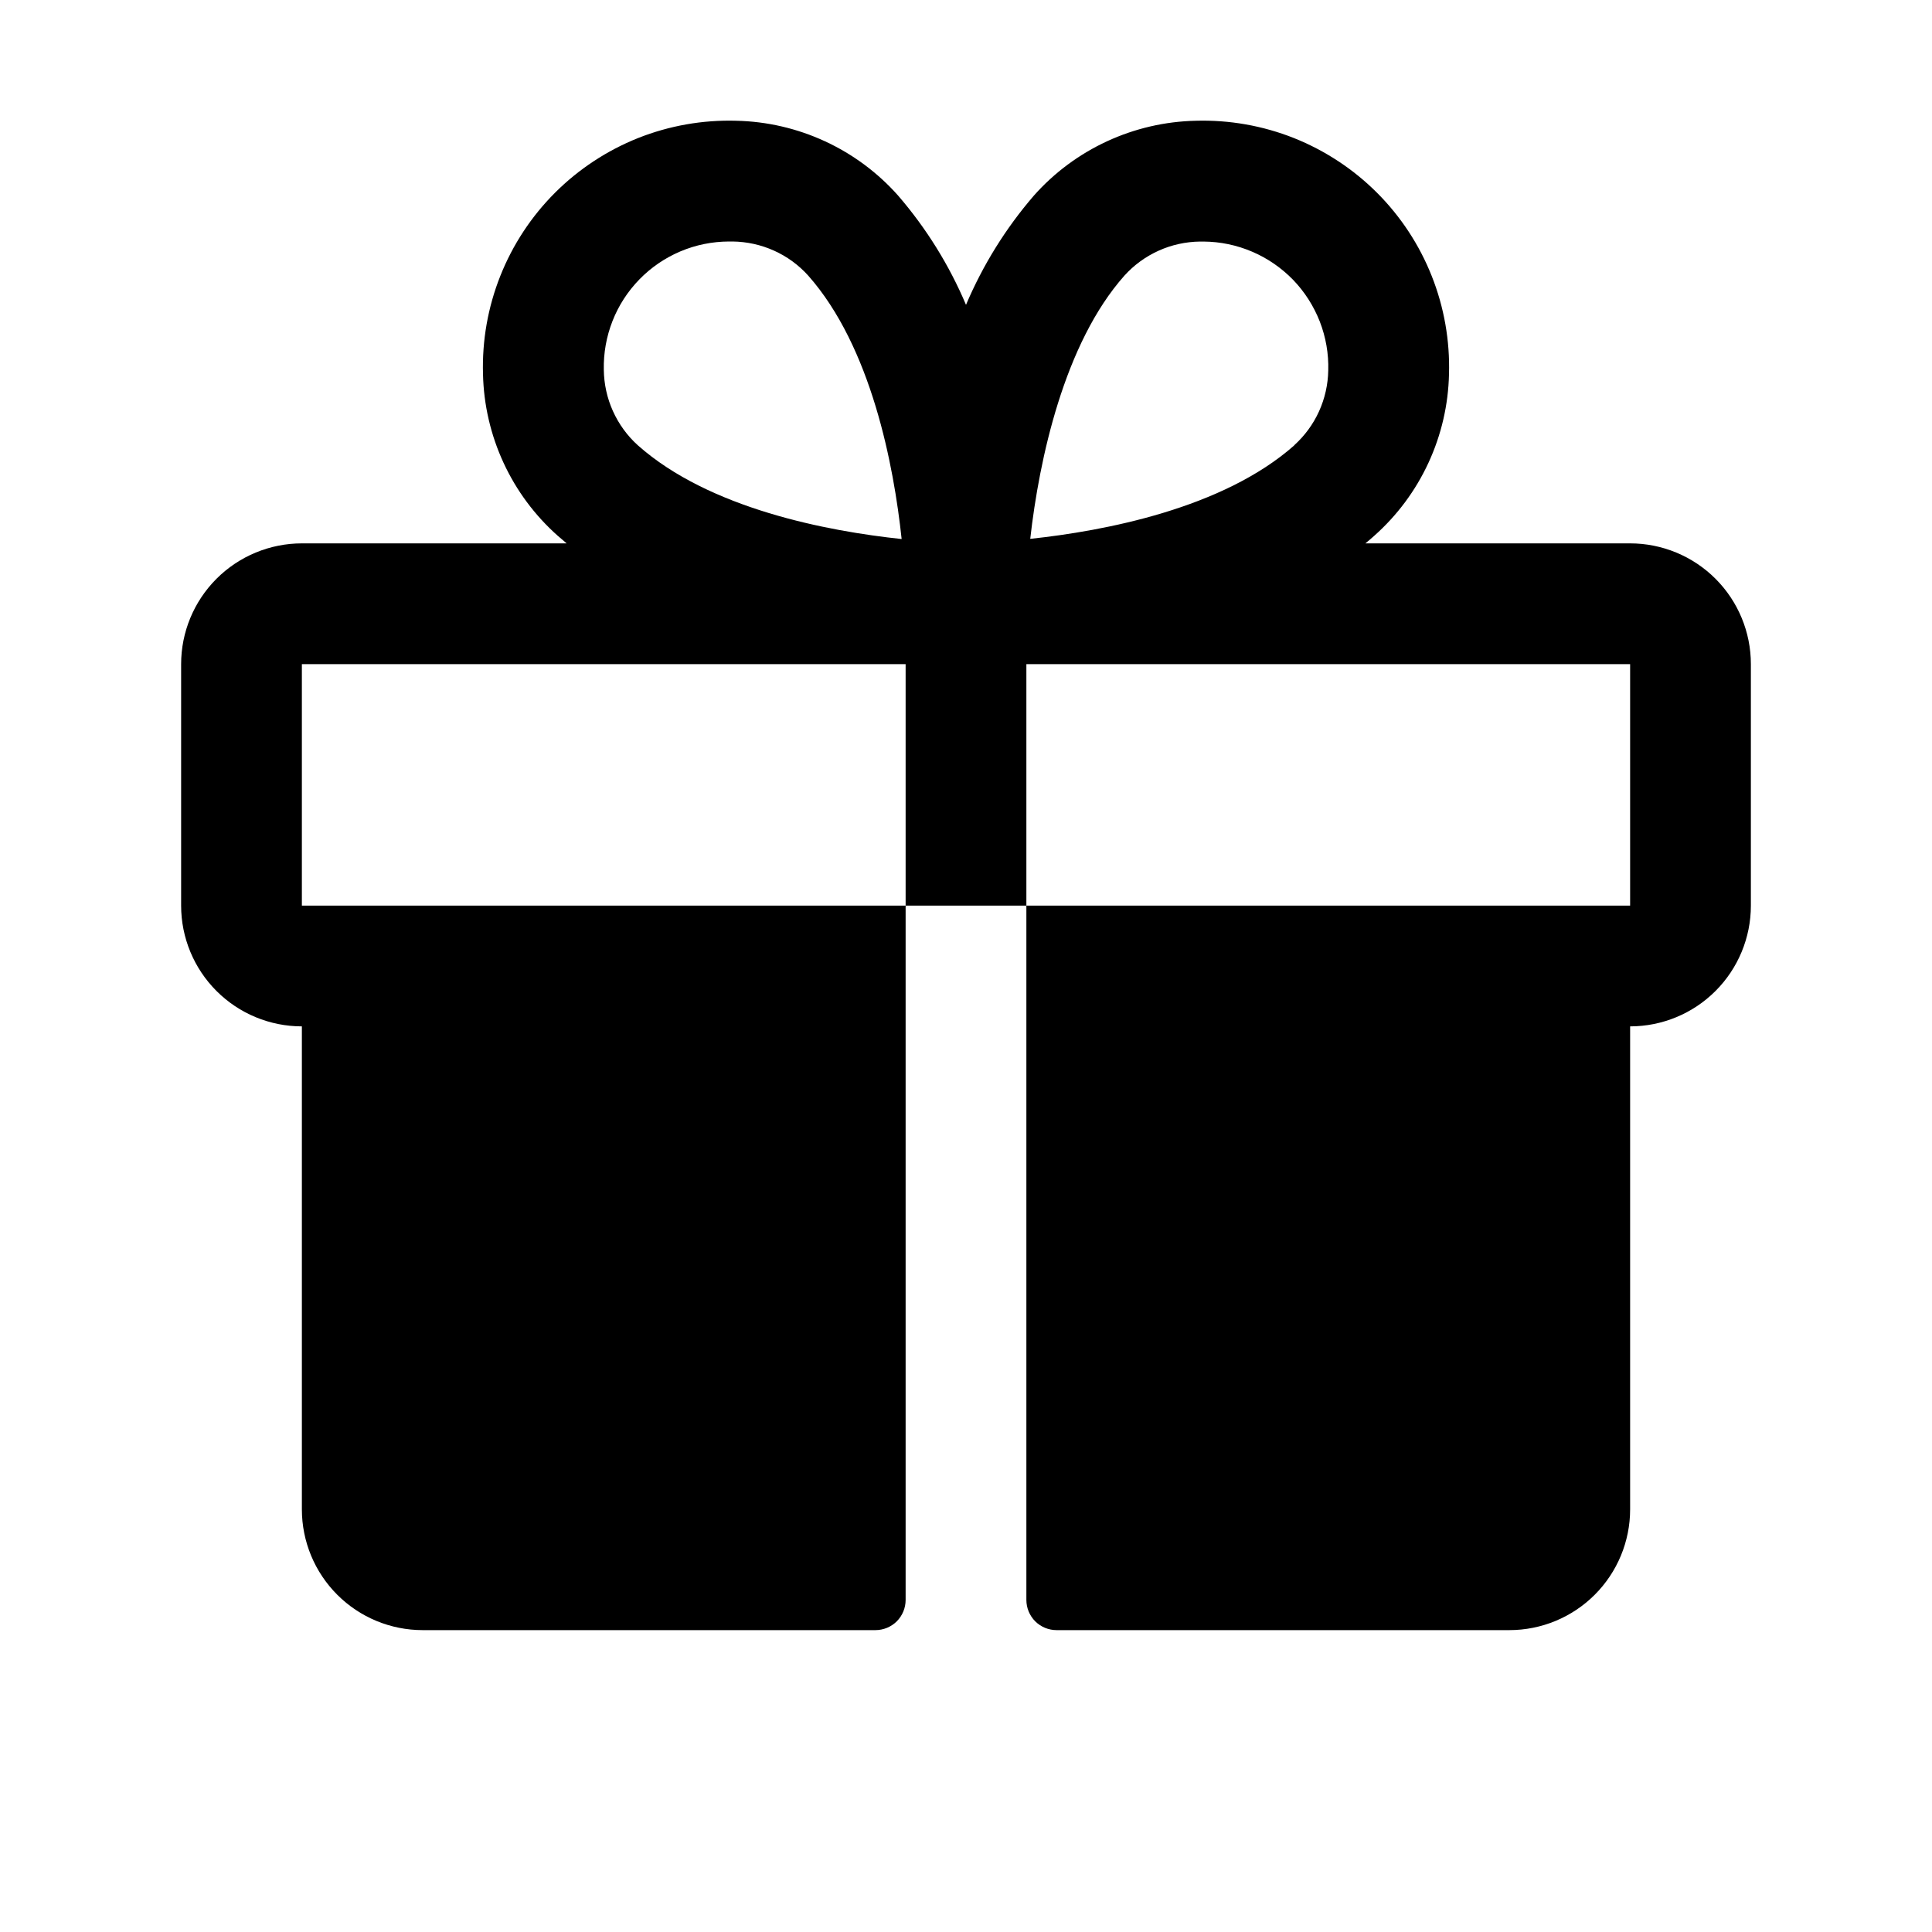
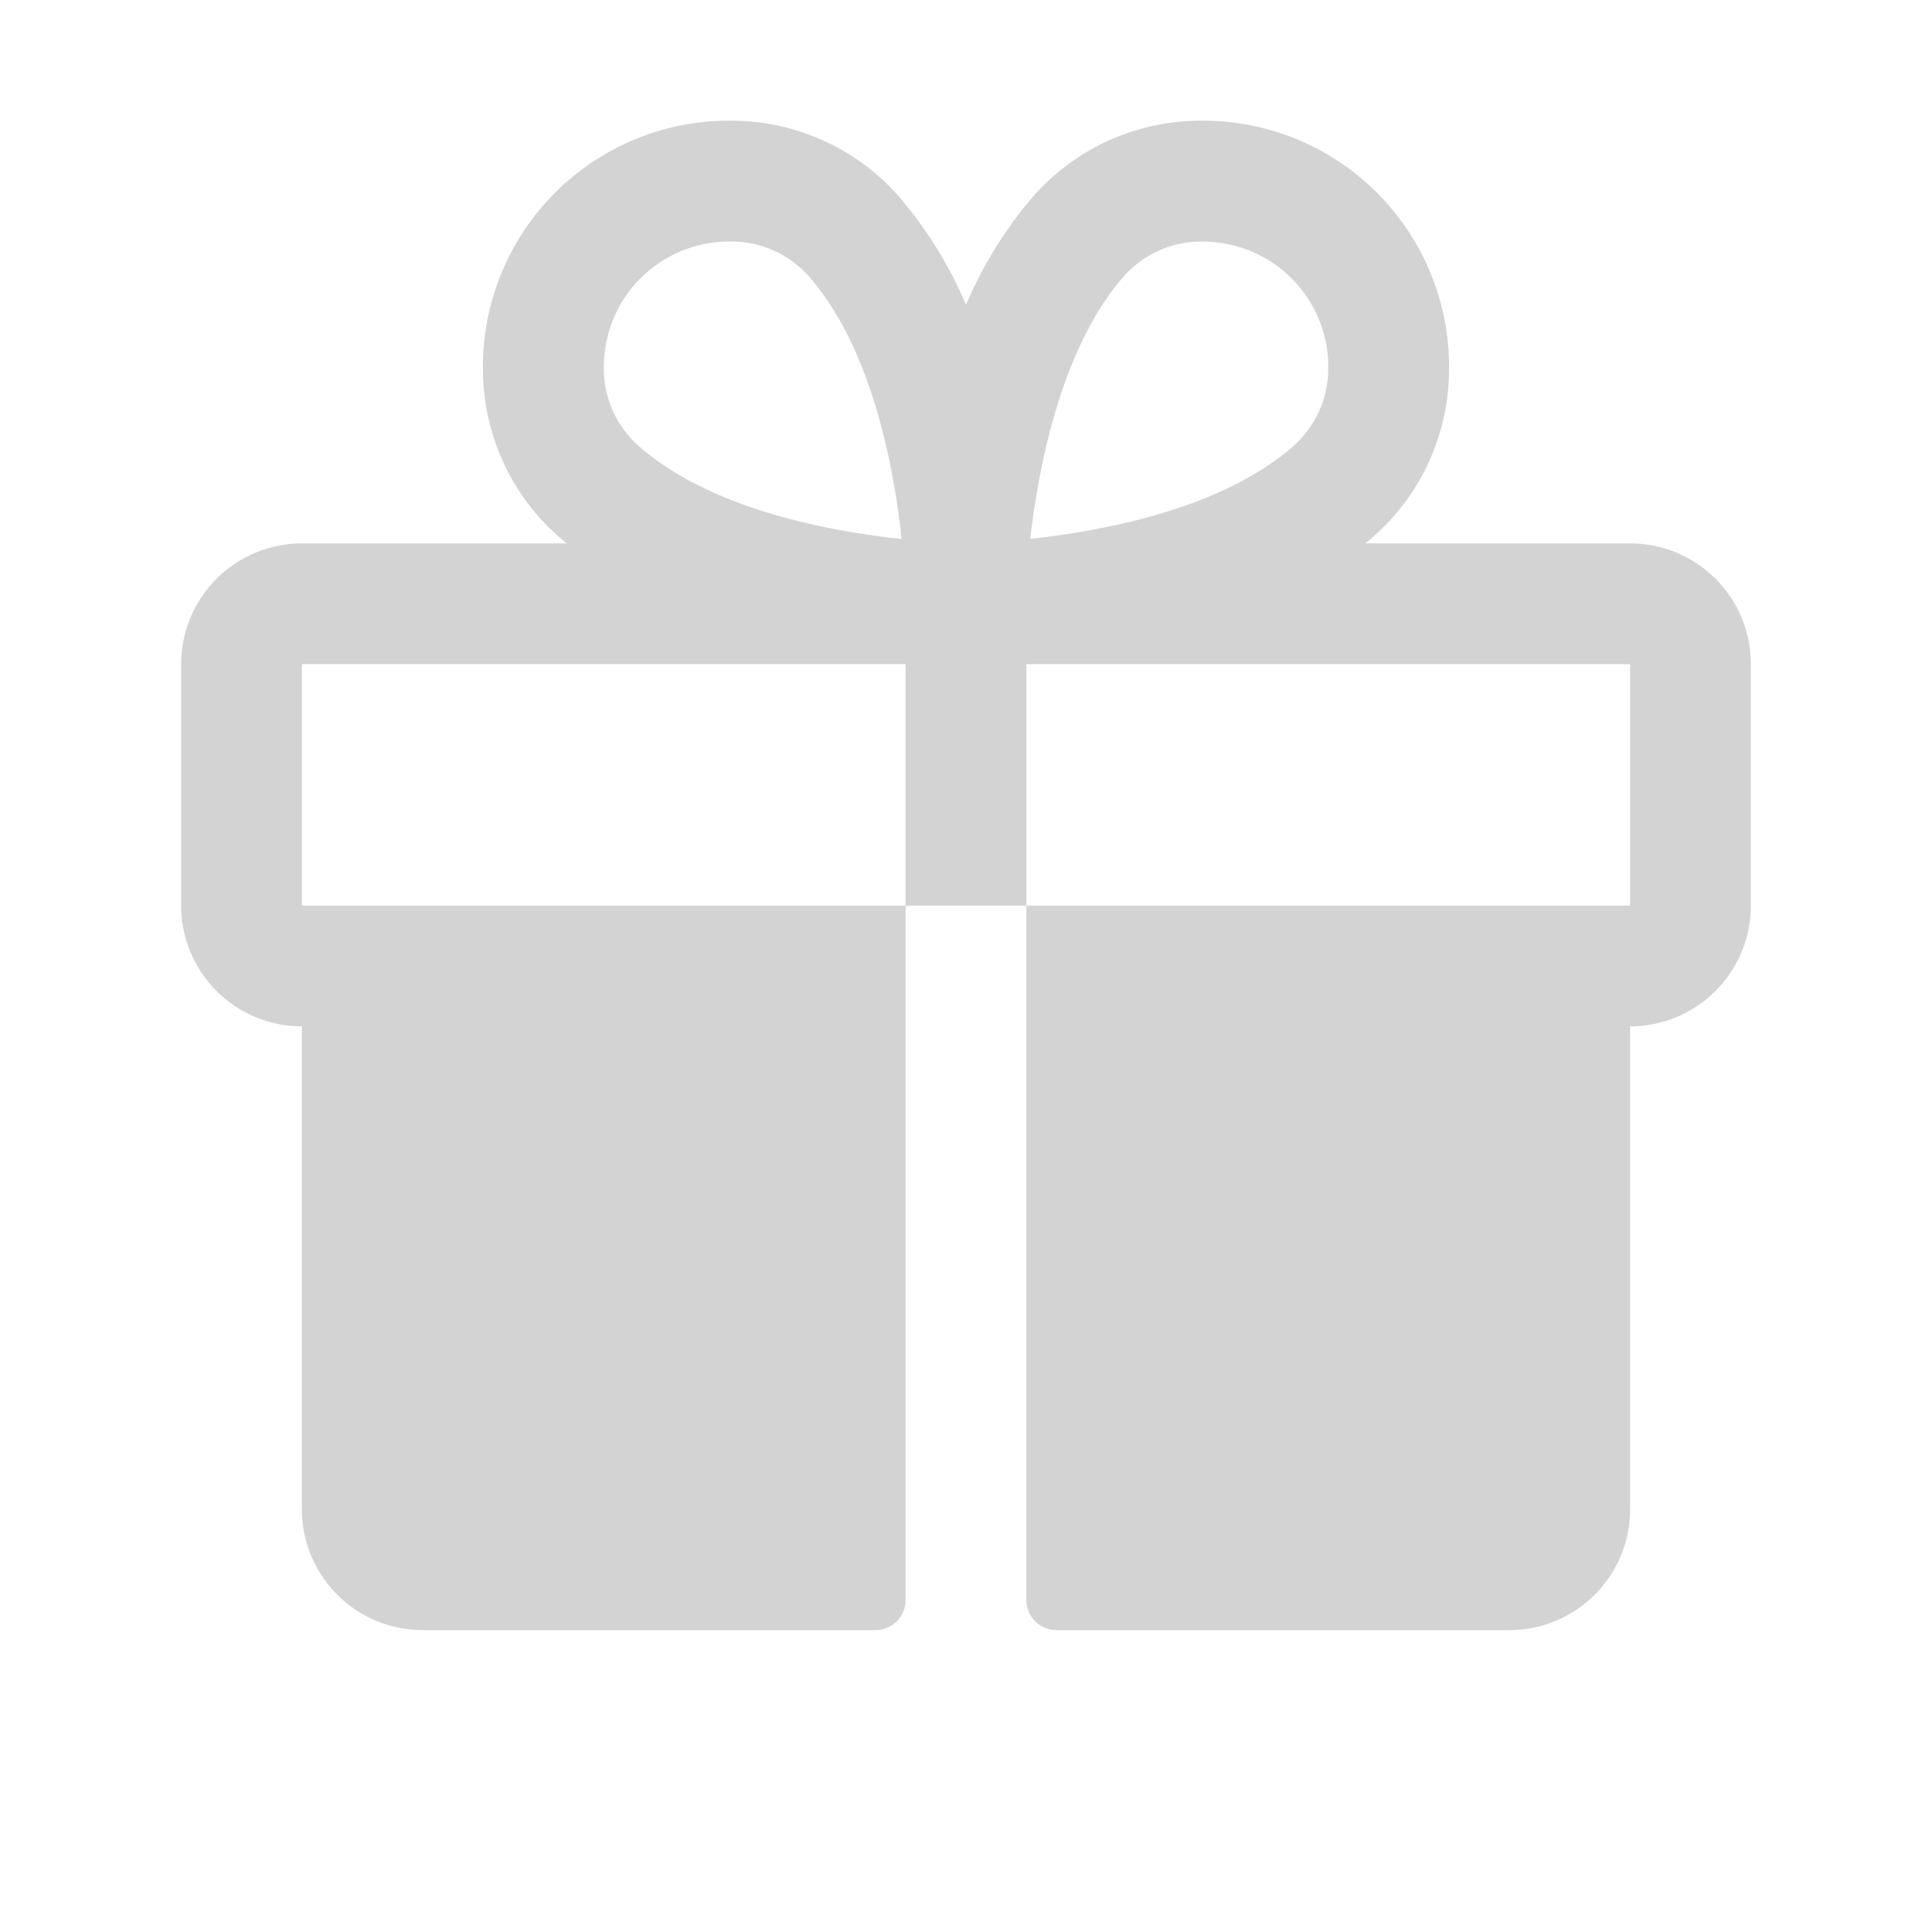
<svg xmlns="http://www.w3.org/2000/svg" width="32" height="32" viewBox="0 0 32 32" fill="none">
-   <path d="M27 9H22.615C22.664 8.959 22.714 8.919 22.761 8.875C23.141 8.538 23.447 8.126 23.66 7.665C23.873 7.204 23.989 6.704 24 6.196C24.016 5.641 23.919 5.088 23.714 4.572C23.509 4.055 23.201 3.586 22.808 3.193C22.415 2.8 21.946 2.492 21.43 2.286C20.913 2.081 20.36 1.984 19.805 2C19.297 2.011 18.797 2.127 18.336 2.34C17.875 2.553 17.462 2.859 17.125 3.239C16.658 3.78 16.279 4.391 16 5.049C15.722 4.391 15.342 3.78 14.875 3.239C14.538 2.859 14.125 2.553 13.664 2.34C13.203 2.127 12.703 2.011 12.195 2C11.64 1.984 11.087 2.081 10.57 2.286C10.054 2.492 9.585 2.8 9.192 3.193C8.799 3.586 8.491 4.055 8.286 4.572C8.081 5.088 7.984 5.641 8 6.196C8.011 6.704 8.127 7.204 8.34 7.665C8.553 8.126 8.859 8.538 9.239 8.875C9.286 8.916 9.336 8.956 9.385 9H5C4.47 9 3.961 9.211 3.586 9.586C3.211 9.961 3 10.47 3 11V15C3 15.53 3.211 16.039 3.586 16.414C3.961 16.789 4.47 17 5 17V25C5 25.53 5.211 26.039 5.586 26.414C5.961 26.789 6.47 27 7 27H14.5C14.633 27 14.76 26.947 14.854 26.854C14.947 26.76 15 26.633 15 26.5V15H5V11H15V15H17V11H27V15H17V26.5C17 26.633 17.053 26.76 17.146 26.854C17.24 26.947 17.367 27 17.5 27H25C25.53 27 26.039 26.789 26.414 26.414C26.789 26.039 27 25.53 27 25V17C27.53 17 28.039 16.789 28.414 16.414C28.789 16.039 29 15.53 29 15V11C29 10.47 28.789 9.961 28.414 9.586C28.039 9.211 27.53 9 27 9ZM10.564 7.375C10.389 7.217 10.249 7.024 10.152 6.809C10.055 6.594 10.004 6.361 10.001 6.125C9.995 5.849 10.044 5.574 10.145 5.317C10.246 5.059 10.398 4.825 10.591 4.627C10.784 4.429 11.014 4.272 11.269 4.164C11.524 4.056 11.797 4.001 12.074 4H12.135C12.371 4.003 12.604 4.054 12.819 4.151C13.034 4.247 13.227 4.388 13.385 4.563C14.434 5.748 14.804 7.713 14.934 8.928C13.714 8.799 11.75 8.429 10.564 7.375ZM21.439 7.375C20.253 8.425 18.284 8.795 17.064 8.925C17.212 7.611 17.625 5.688 18.625 4.564C18.783 4.389 18.976 4.249 19.191 4.152C19.406 4.055 19.639 4.004 19.875 4.001H19.936C20.213 4.003 20.486 4.06 20.74 4.169C20.994 4.277 21.224 4.436 21.417 4.634C21.609 4.833 21.759 5.068 21.86 5.326C21.96 5.584 22.008 5.859 22 6.135C21.996 6.369 21.944 6.6 21.847 6.814C21.75 7.027 21.61 7.218 21.436 7.375H21.439Z" fill="black" />
+   <path d="M27 9H22.615C22.664 8.959 22.714 8.919 22.761 8.875C23.141 8.538 23.447 8.126 23.66 7.665C23.873 7.204 23.989 6.704 24 6.196C24.016 5.641 23.919 5.088 23.714 4.572C23.509 4.055 23.201 3.586 22.808 3.193C22.415 2.8 21.946 2.492 21.43 2.286C20.913 2.081 20.36 1.984 19.805 2C19.297 2.011 18.797 2.127 18.336 2.34C17.875 2.553 17.462 2.859 17.125 3.239C16.658 3.78 16.279 4.391 16 5.049C15.722 4.391 15.342 3.78 14.875 3.239C14.538 2.859 14.125 2.553 13.664 2.34C13.203 2.127 12.703 2.011 12.195 2C11.64 1.984 11.087 2.081 10.57 2.286C10.054 2.492 9.585 2.8 9.192 3.193C8.799 3.586 8.491 4.055 8.286 4.572C8.081 5.088 7.984 5.641 8 6.196C8.011 6.704 8.127 7.204 8.34 7.665C8.553 8.126 8.859 8.538 9.239 8.875C9.286 8.916 9.336 8.956 9.385 9H5C4.47 9 3.961 9.211 3.586 9.586C3.211 9.961 3 10.47 3 11V15C3 15.53 3.211 16.039 3.586 16.414C3.961 16.789 4.47 17 5 17V25C5 25.53 5.211 26.039 5.586 26.414C5.961 26.789 6.47 27 7 27H14.5C14.633 27 14.76 26.947 14.854 26.854C14.947 26.76 15 26.633 15 26.5V15H5V11H15V15H17V11H27V15H17V26.5C17 26.633 17.053 26.76 17.146 26.854C17.24 26.947 17.367 27 17.5 27H25C25.53 27 26.039 26.789 26.414 26.414C26.789 26.039 27 25.53 27 25V17C27.53 17 28.039 16.789 28.414 16.414C28.789 16.039 29 15.53 29 15V11C29 10.47 28.789 9.961 28.414 9.586C28.039 9.211 27.53 9 27 9ZM10.564 7.375C10.389 7.217 10.249 7.024 10.152 6.809C10.055 6.594 10.004 6.361 10.001 6.125C9.995 5.849 10.044 5.574 10.145 5.317C10.246 5.059 10.398 4.825 10.591 4.627C10.784 4.429 11.014 4.272 11.269 4.164C11.524 4.056 11.797 4.001 12.074 4H12.135C12.371 4.003 12.604 4.054 12.819 4.151C13.034 4.247 13.227 4.388 13.385 4.563C14.434 5.748 14.804 7.713 14.934 8.928C13.714 8.799 11.75 8.429 10.564 7.375ZM21.439 7.375C20.253 8.425 18.284 8.795 17.064 8.925C17.212 7.611 17.625 5.688 18.625 4.564C18.783 4.389 18.976 4.249 19.191 4.152C19.406 4.055 19.639 4.004 19.875 4.001H19.936C20.213 4.003 20.486 4.06 20.74 4.169C20.994 4.277 21.224 4.436 21.417 4.634C21.609 4.833 21.759 5.068 21.86 5.326C21.96 5.584 22.008 5.859 22 6.135C21.996 6.369 21.944 6.6 21.847 6.814C21.75 7.027 21.61 7.218 21.436 7.375H21.439Z" fill="lightgray" />
</svg>
